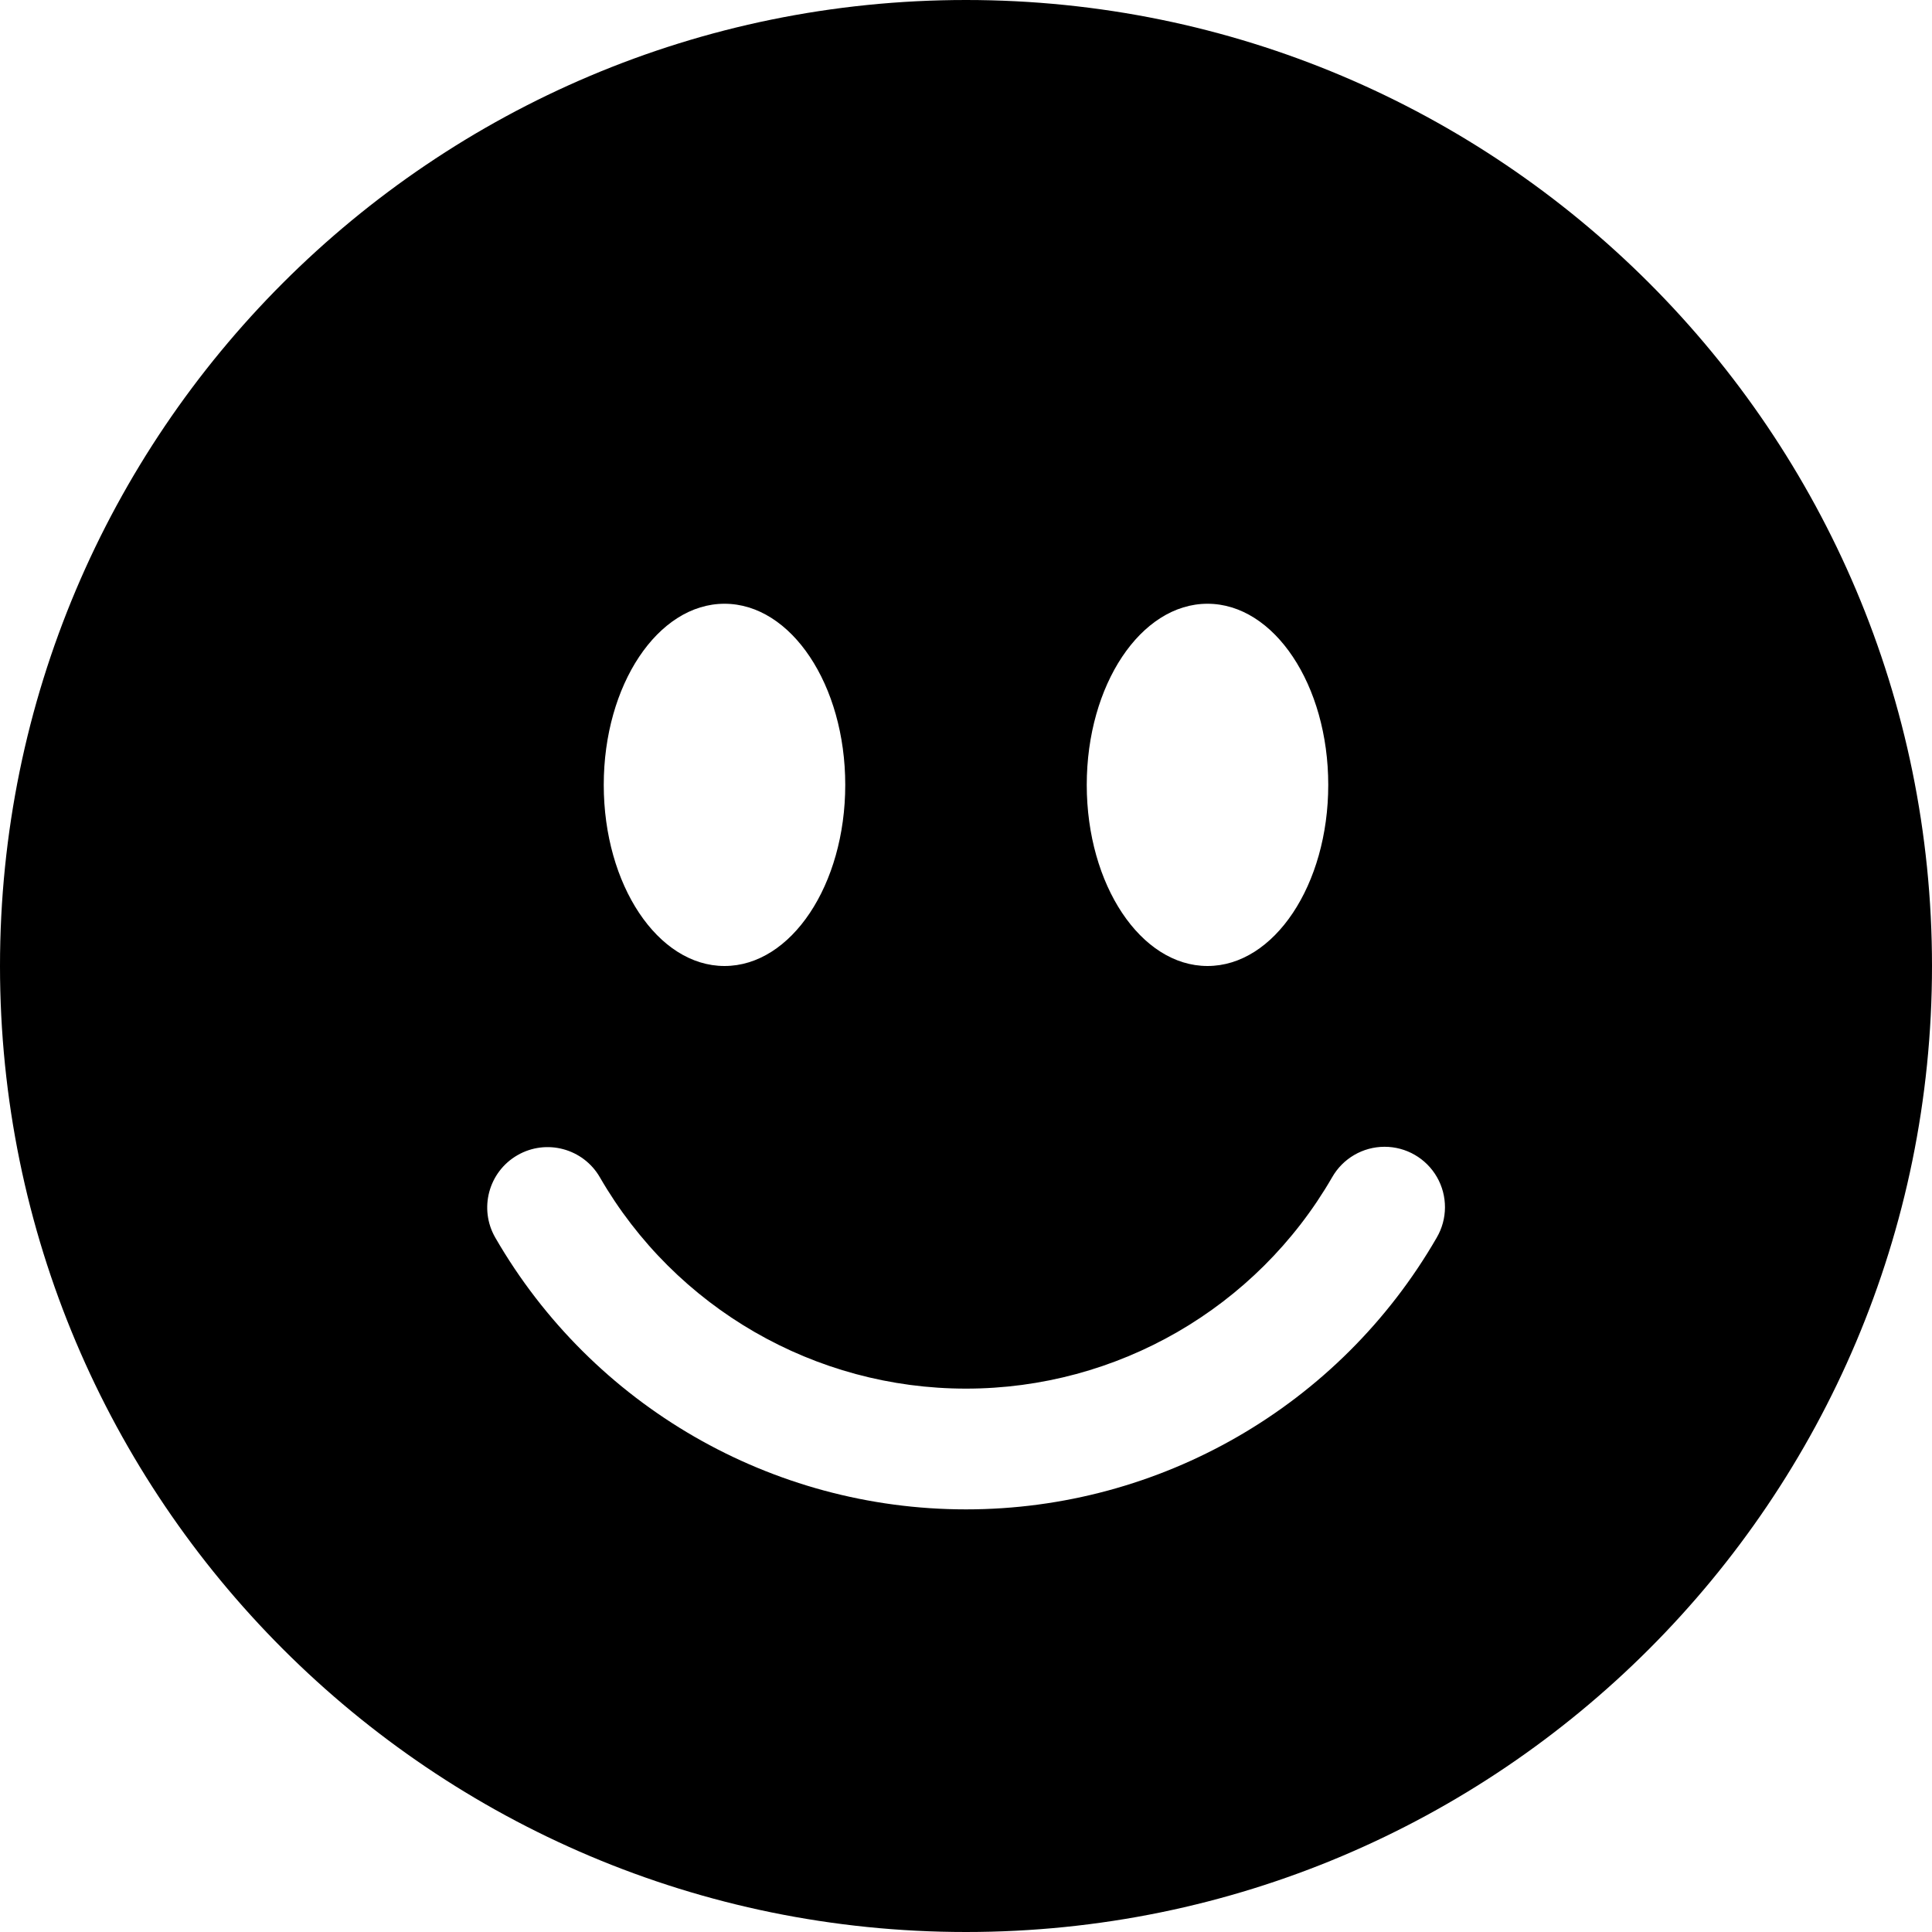
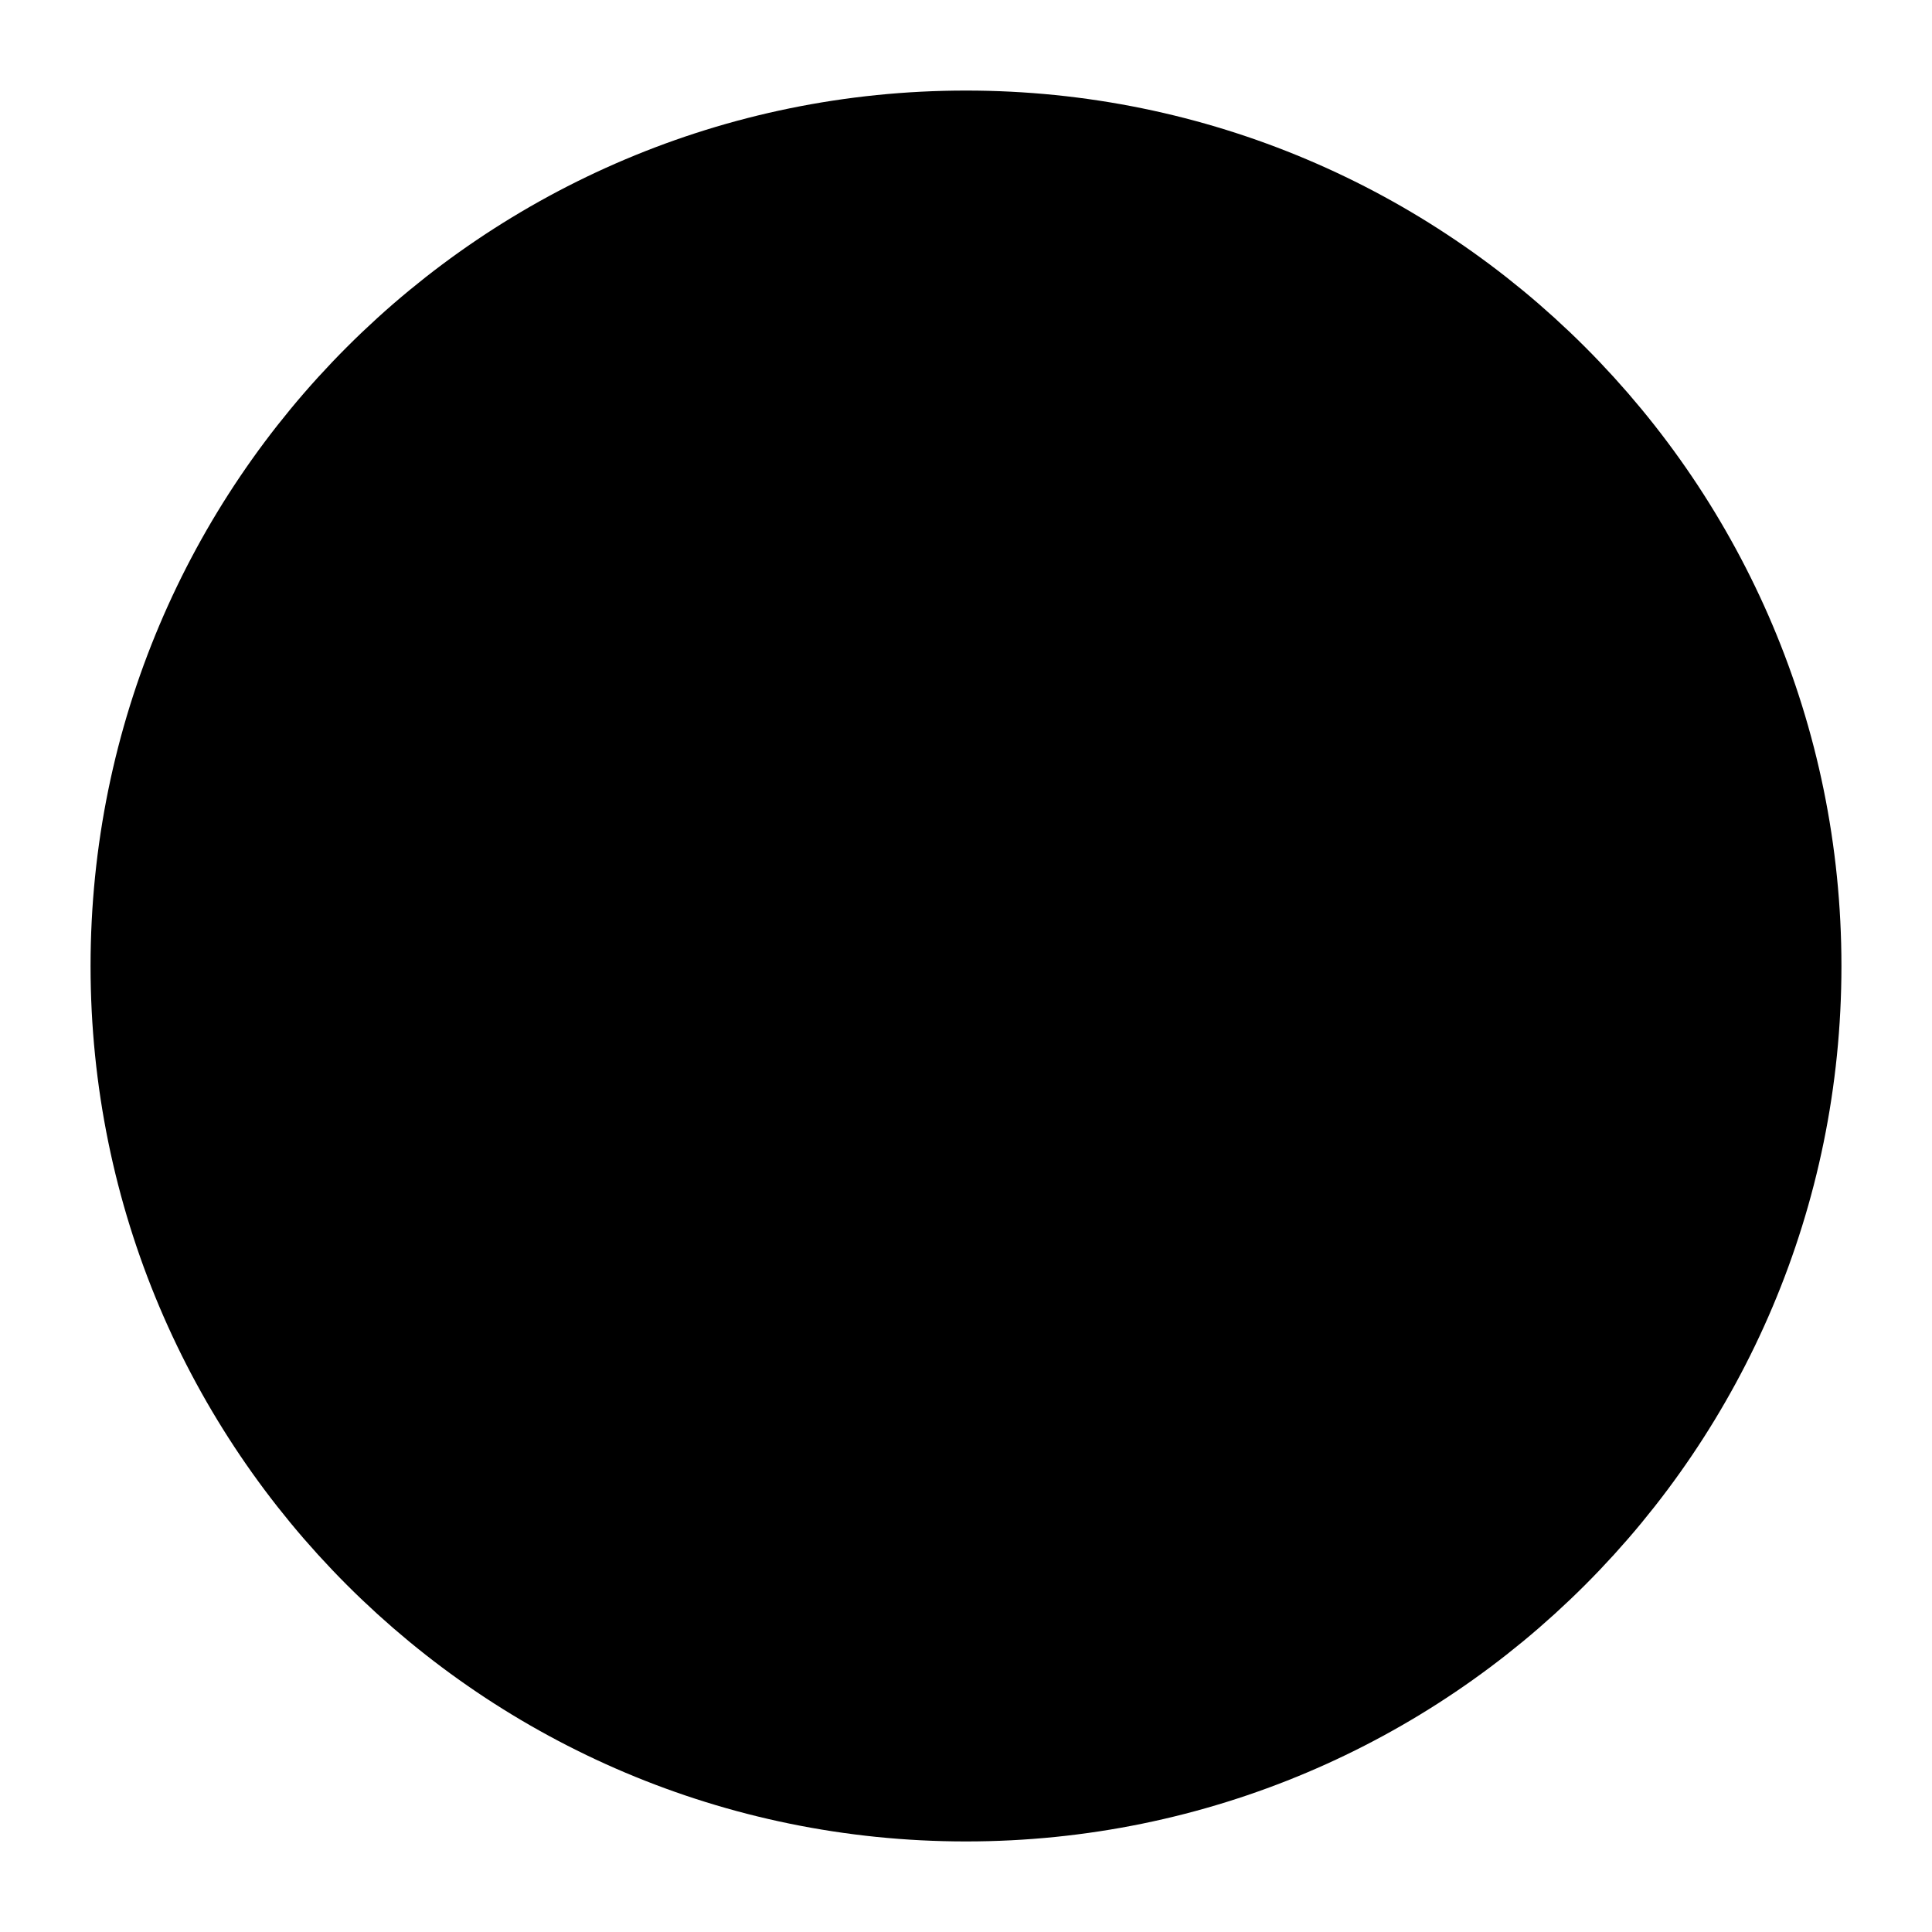
- <svg xmlns="http://www.w3.org/2000/svg" width="16" height="16" fill="currentColor" class="bi bi-emoji-smile-fill" viewBox="0 0 16 16">
-   <path d="M8 16A8 8 0 1 0 8 0a8 8 0 0 0 0 16M7 6.5C7 7.328 6.552 8 6 8s-1-.672-1-1.5S5.448 5 6 5s1 .672 1 1.5M4.285 9.567a.5.5 0 0 1 .683.183A3.5 3.5 0 0 0 8 11.5a3.5 3.5 0 0 0 3.032-1.75.5.5 0 1 1 .866.5A4.5 4.5 0 0 1 8 12.5a4.5 4.5 0 0 1-3.898-2.25.5.5 0 0 1 .183-.683M10 8c-.552 0-1-.672-1-1.5S9.448 5 10 5s1 .672 1 1.5S10.552 8 10 8" />
+ <svg xmlns="http://www.w3.org/2000/svg" width="24" height="24" viewBox="0 0 24 24" fill="#000" stroke="#000" stroke-width="1.75" stroke-linecap="round" stroke-linejoin="round">
+   <path d="M15 10V9" />
+   <path d="M16.472 15a6 6 0 01-8.943 0" />
+   <path d="M9 10V9" />
+   <circle cx="12" cy="12" r="10" />
</svg>
